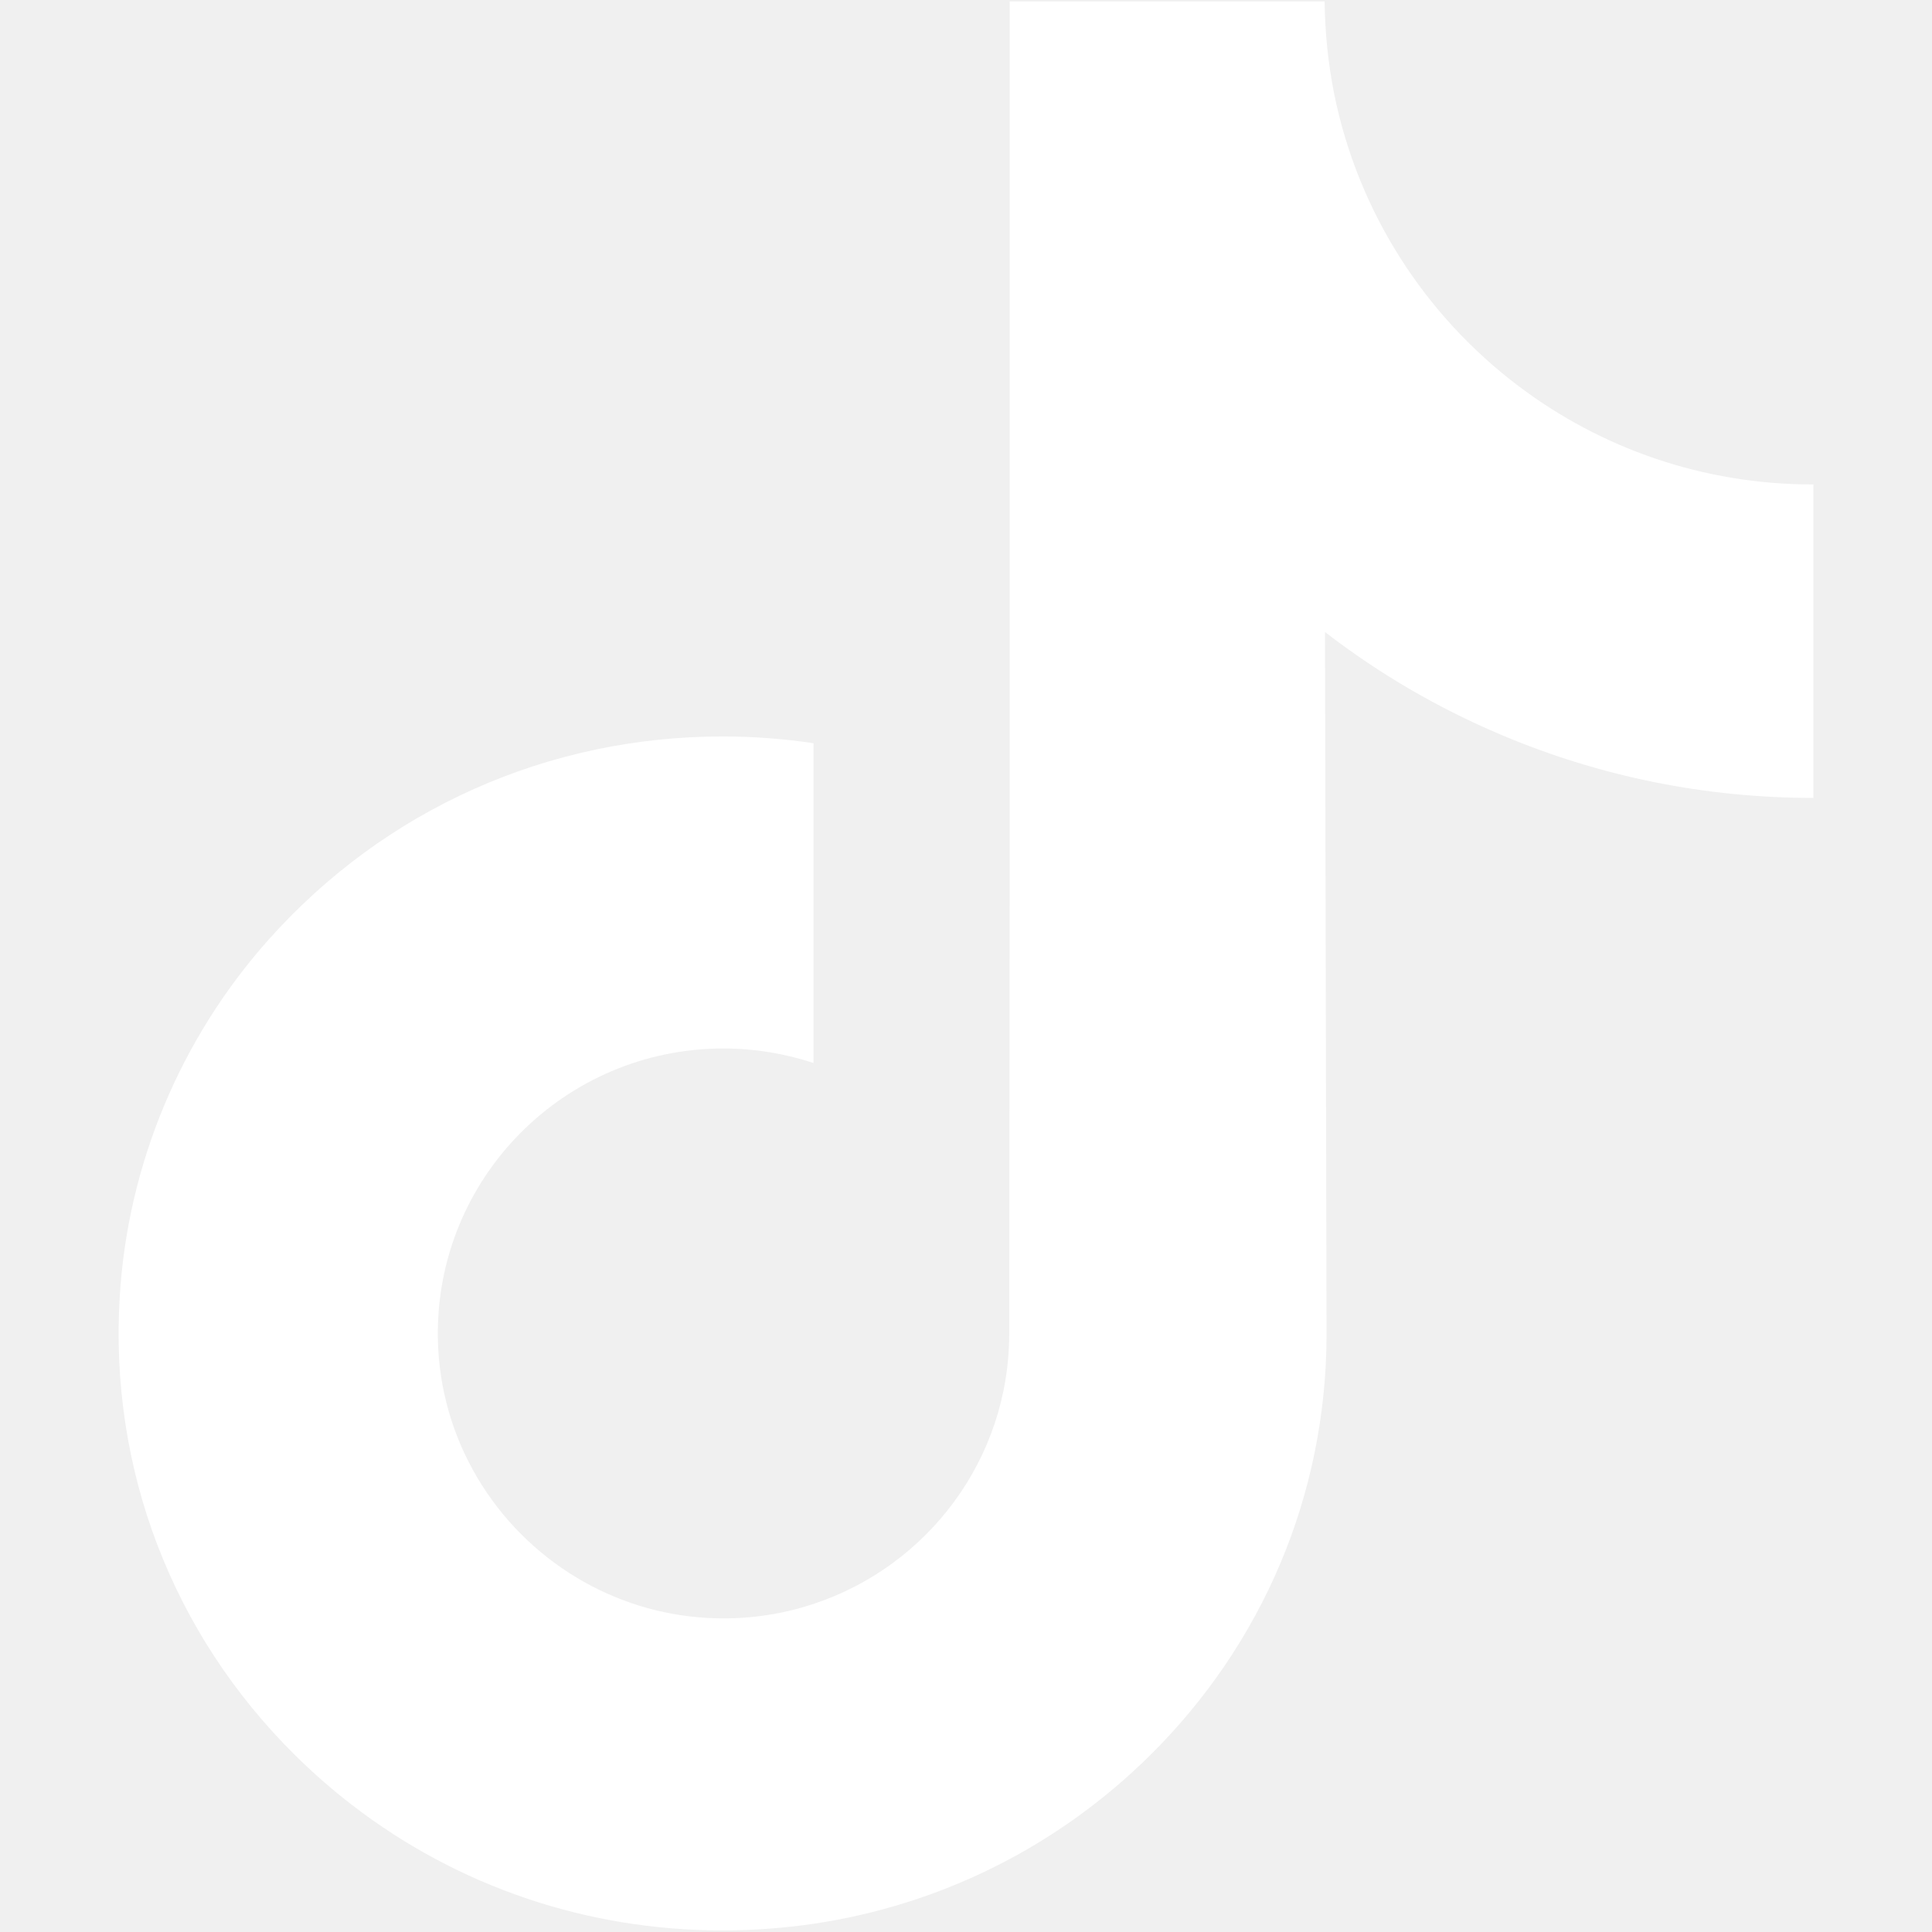
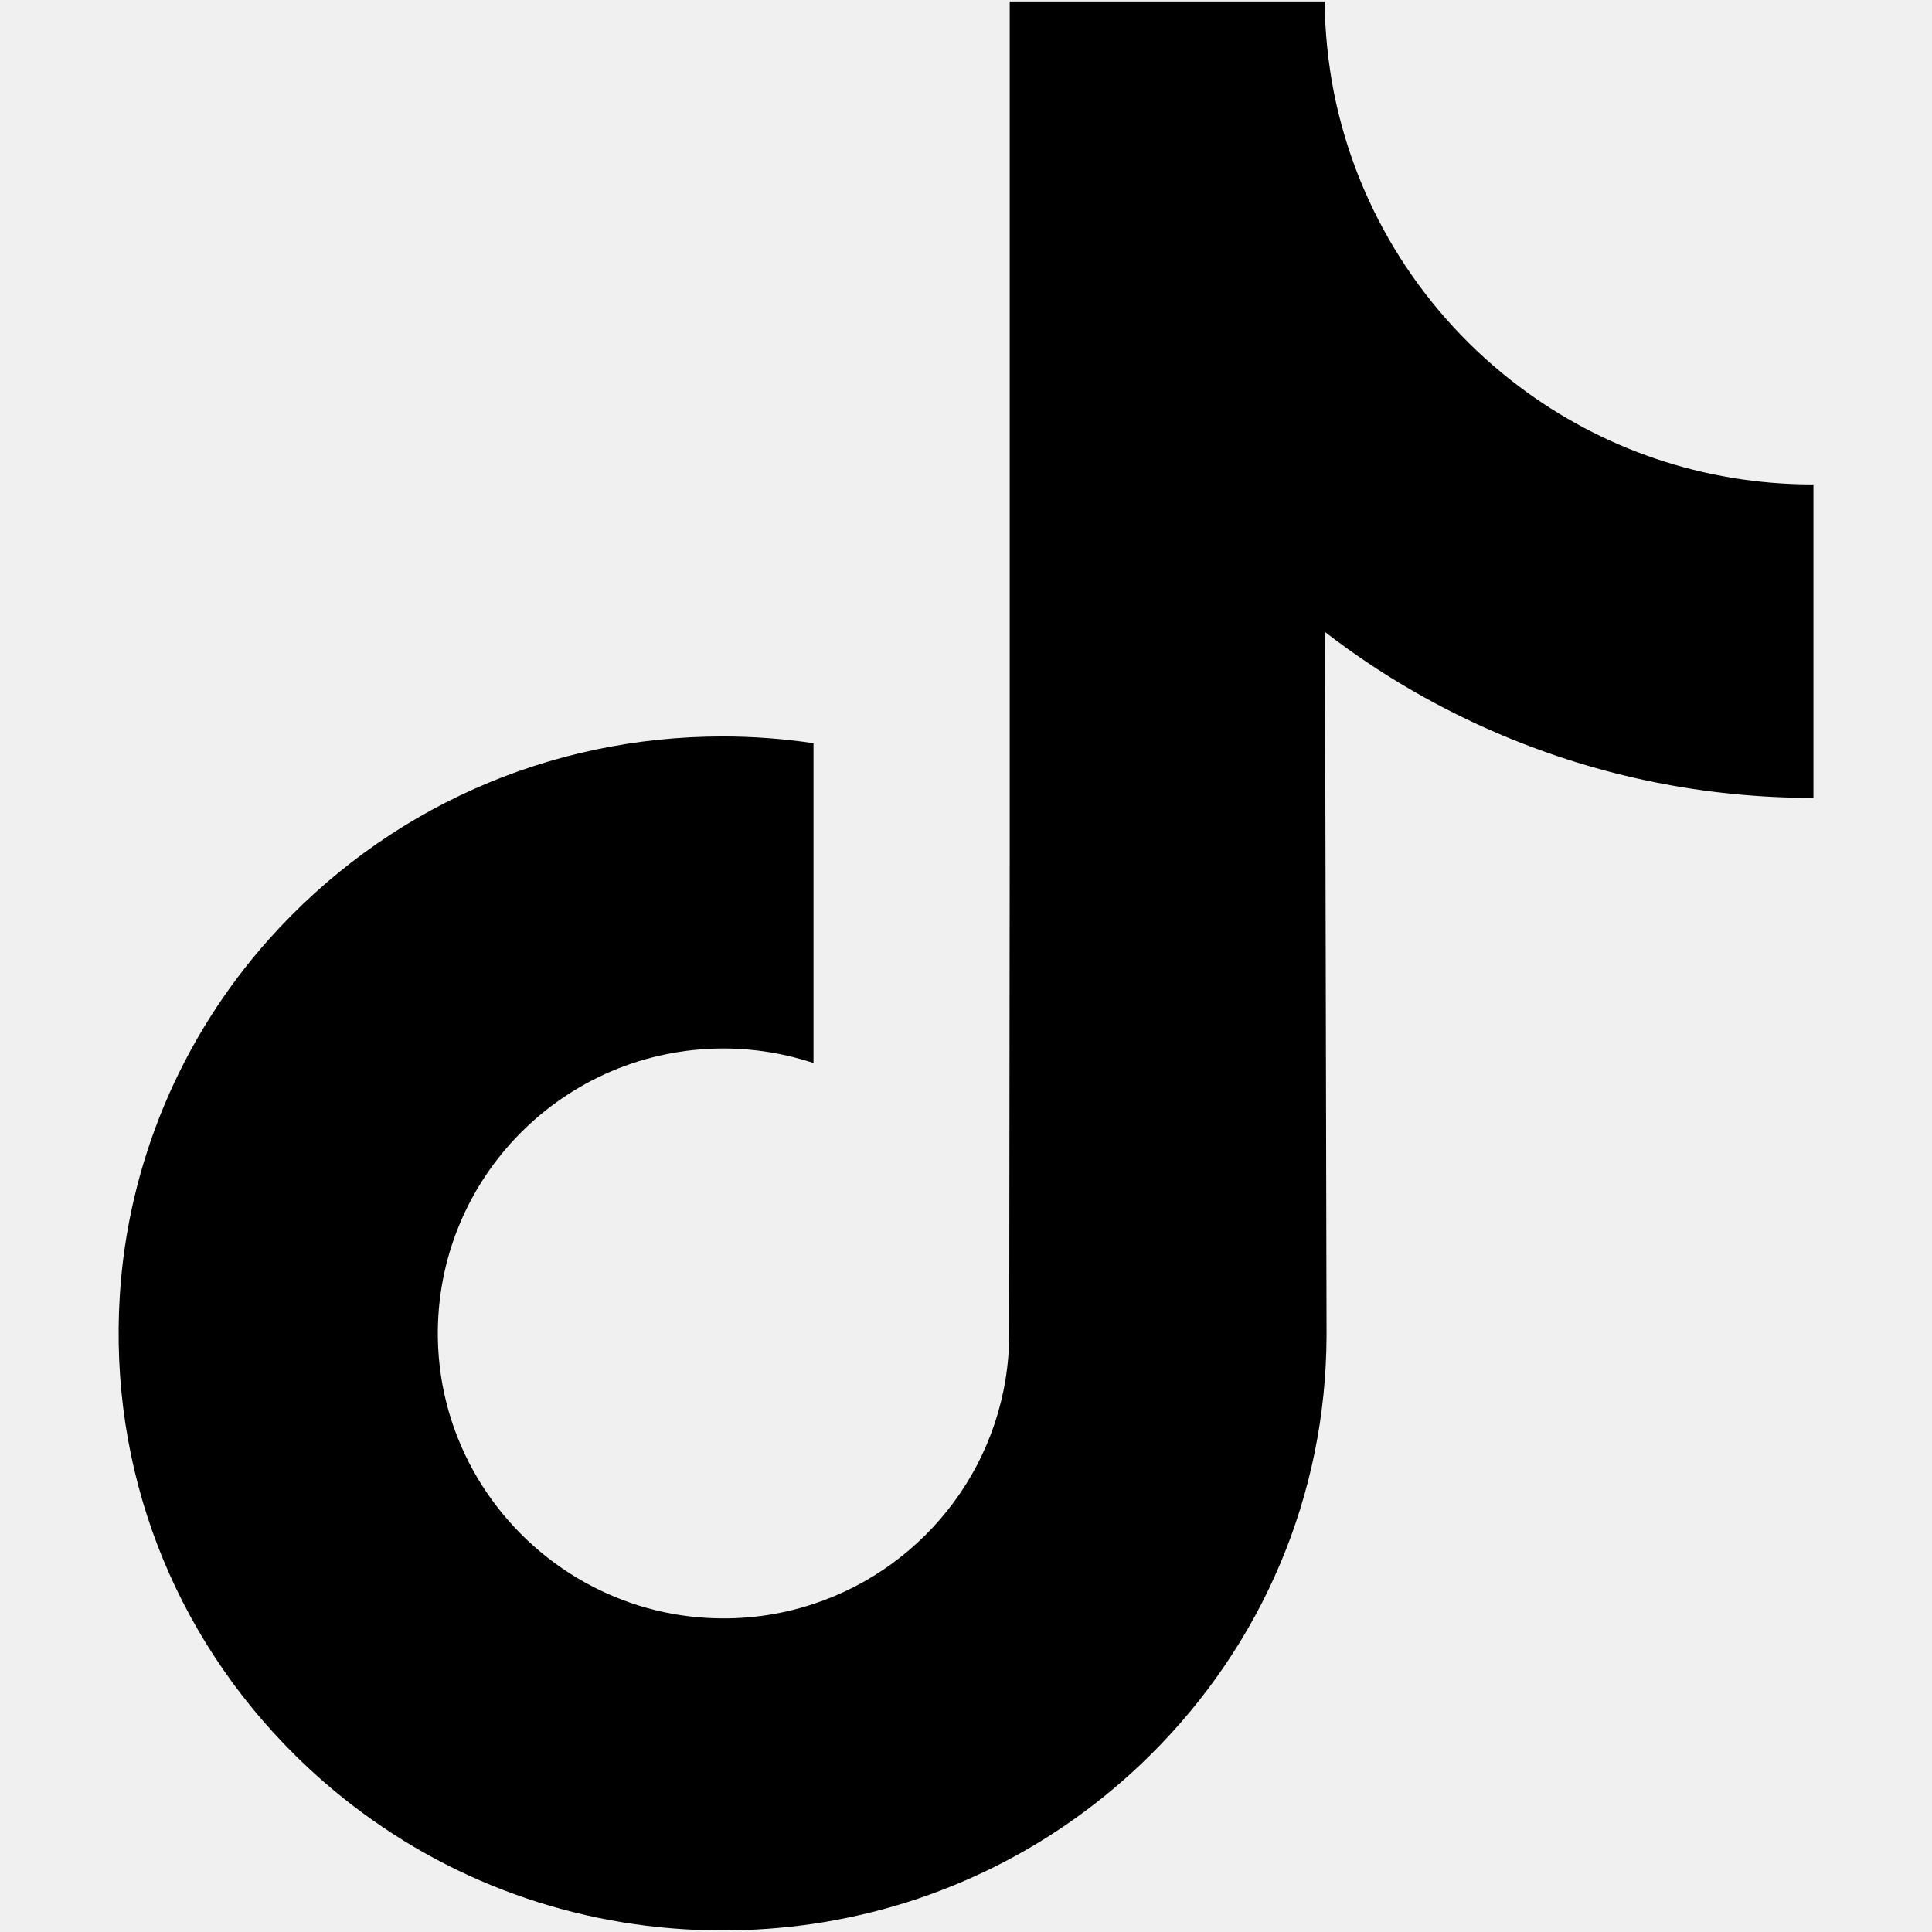
<svg xmlns="http://www.w3.org/2000/svg" width="16" height="16" viewBox="0 0 16 16" fill="none">
-   <path d="M15.01 4.012C14.097 4.012 13.254 3.709 12.578 3.199C11.802 2.614 11.244 1.756 11.047 0.767C10.999 0.522 10.973 0.27 10.97 0.012H8.362V7.139L8.358 11.043C8.358 12.087 7.679 12.972 6.737 13.283C6.463 13.374 6.168 13.416 5.86 13.399C5.468 13.378 5.1 13.259 4.78 13.068C4.1 12.661 3.639 11.923 3.626 11.079C3.607 9.759 4.673 8.683 5.992 8.683C6.252 8.683 6.502 8.726 6.737 8.803V6.855V6.155C6.49 6.118 6.238 6.099 5.984 6.099C4.541 6.099 3.191 6.699 2.226 7.78C1.497 8.597 1.059 9.639 0.992 10.732C0.903 12.167 1.428 13.532 2.447 14.539C2.597 14.687 2.754 14.824 2.918 14.95C3.792 15.623 4.86 15.987 5.984 15.987C6.238 15.987 6.49 15.968 6.737 15.932C7.787 15.776 8.757 15.295 9.522 14.539C10.461 13.61 10.981 12.376 10.986 11.064L10.973 5.234C11.421 5.58 11.912 5.866 12.438 6.088C13.257 6.433 14.124 6.608 15.018 6.608V4.714V4.011C15.018 4.012 15.011 4.012 15.01 4.012V4.012Z" fill="white" />
+   <path d="M15.01 4.012C14.097 4.012 13.254 3.709 12.578 3.199C11.802 2.614 11.244 1.756 11.047 0.767C10.999 0.522 10.973 0.27 10.97 0.012H8.362V7.139L8.358 11.043C8.358 12.087 7.679 12.972 6.737 13.283C6.463 13.374 6.168 13.416 5.86 13.399C5.468 13.378 5.1 13.259 4.78 13.068C4.1 12.661 3.639 11.923 3.626 11.079C3.607 9.759 4.673 8.683 5.992 8.683C6.252 8.683 6.502 8.726 6.737 8.803V6.855V6.155C6.49 6.118 6.238 6.099 5.984 6.099C4.541 6.099 3.191 6.699 2.226 7.78C1.497 8.597 1.059 9.639 0.992 10.732C0.903 12.167 1.428 13.532 2.447 14.539C2.597 14.687 2.754 14.824 2.918 14.95C3.792 15.623 4.86 15.987 5.984 15.987C6.238 15.987 6.49 15.968 6.737 15.932C7.787 15.776 8.757 15.295 9.522 14.539C10.461 13.61 10.981 12.376 10.986 11.064L10.973 5.234C11.421 5.58 11.912 5.866 12.438 6.088C13.257 6.433 14.124 6.608 15.018 6.608V4.714V4.011C15.018 4.012 15.011 4.012 15.01 4.012V4.012Z" fill="currentColor" />
</svg>
